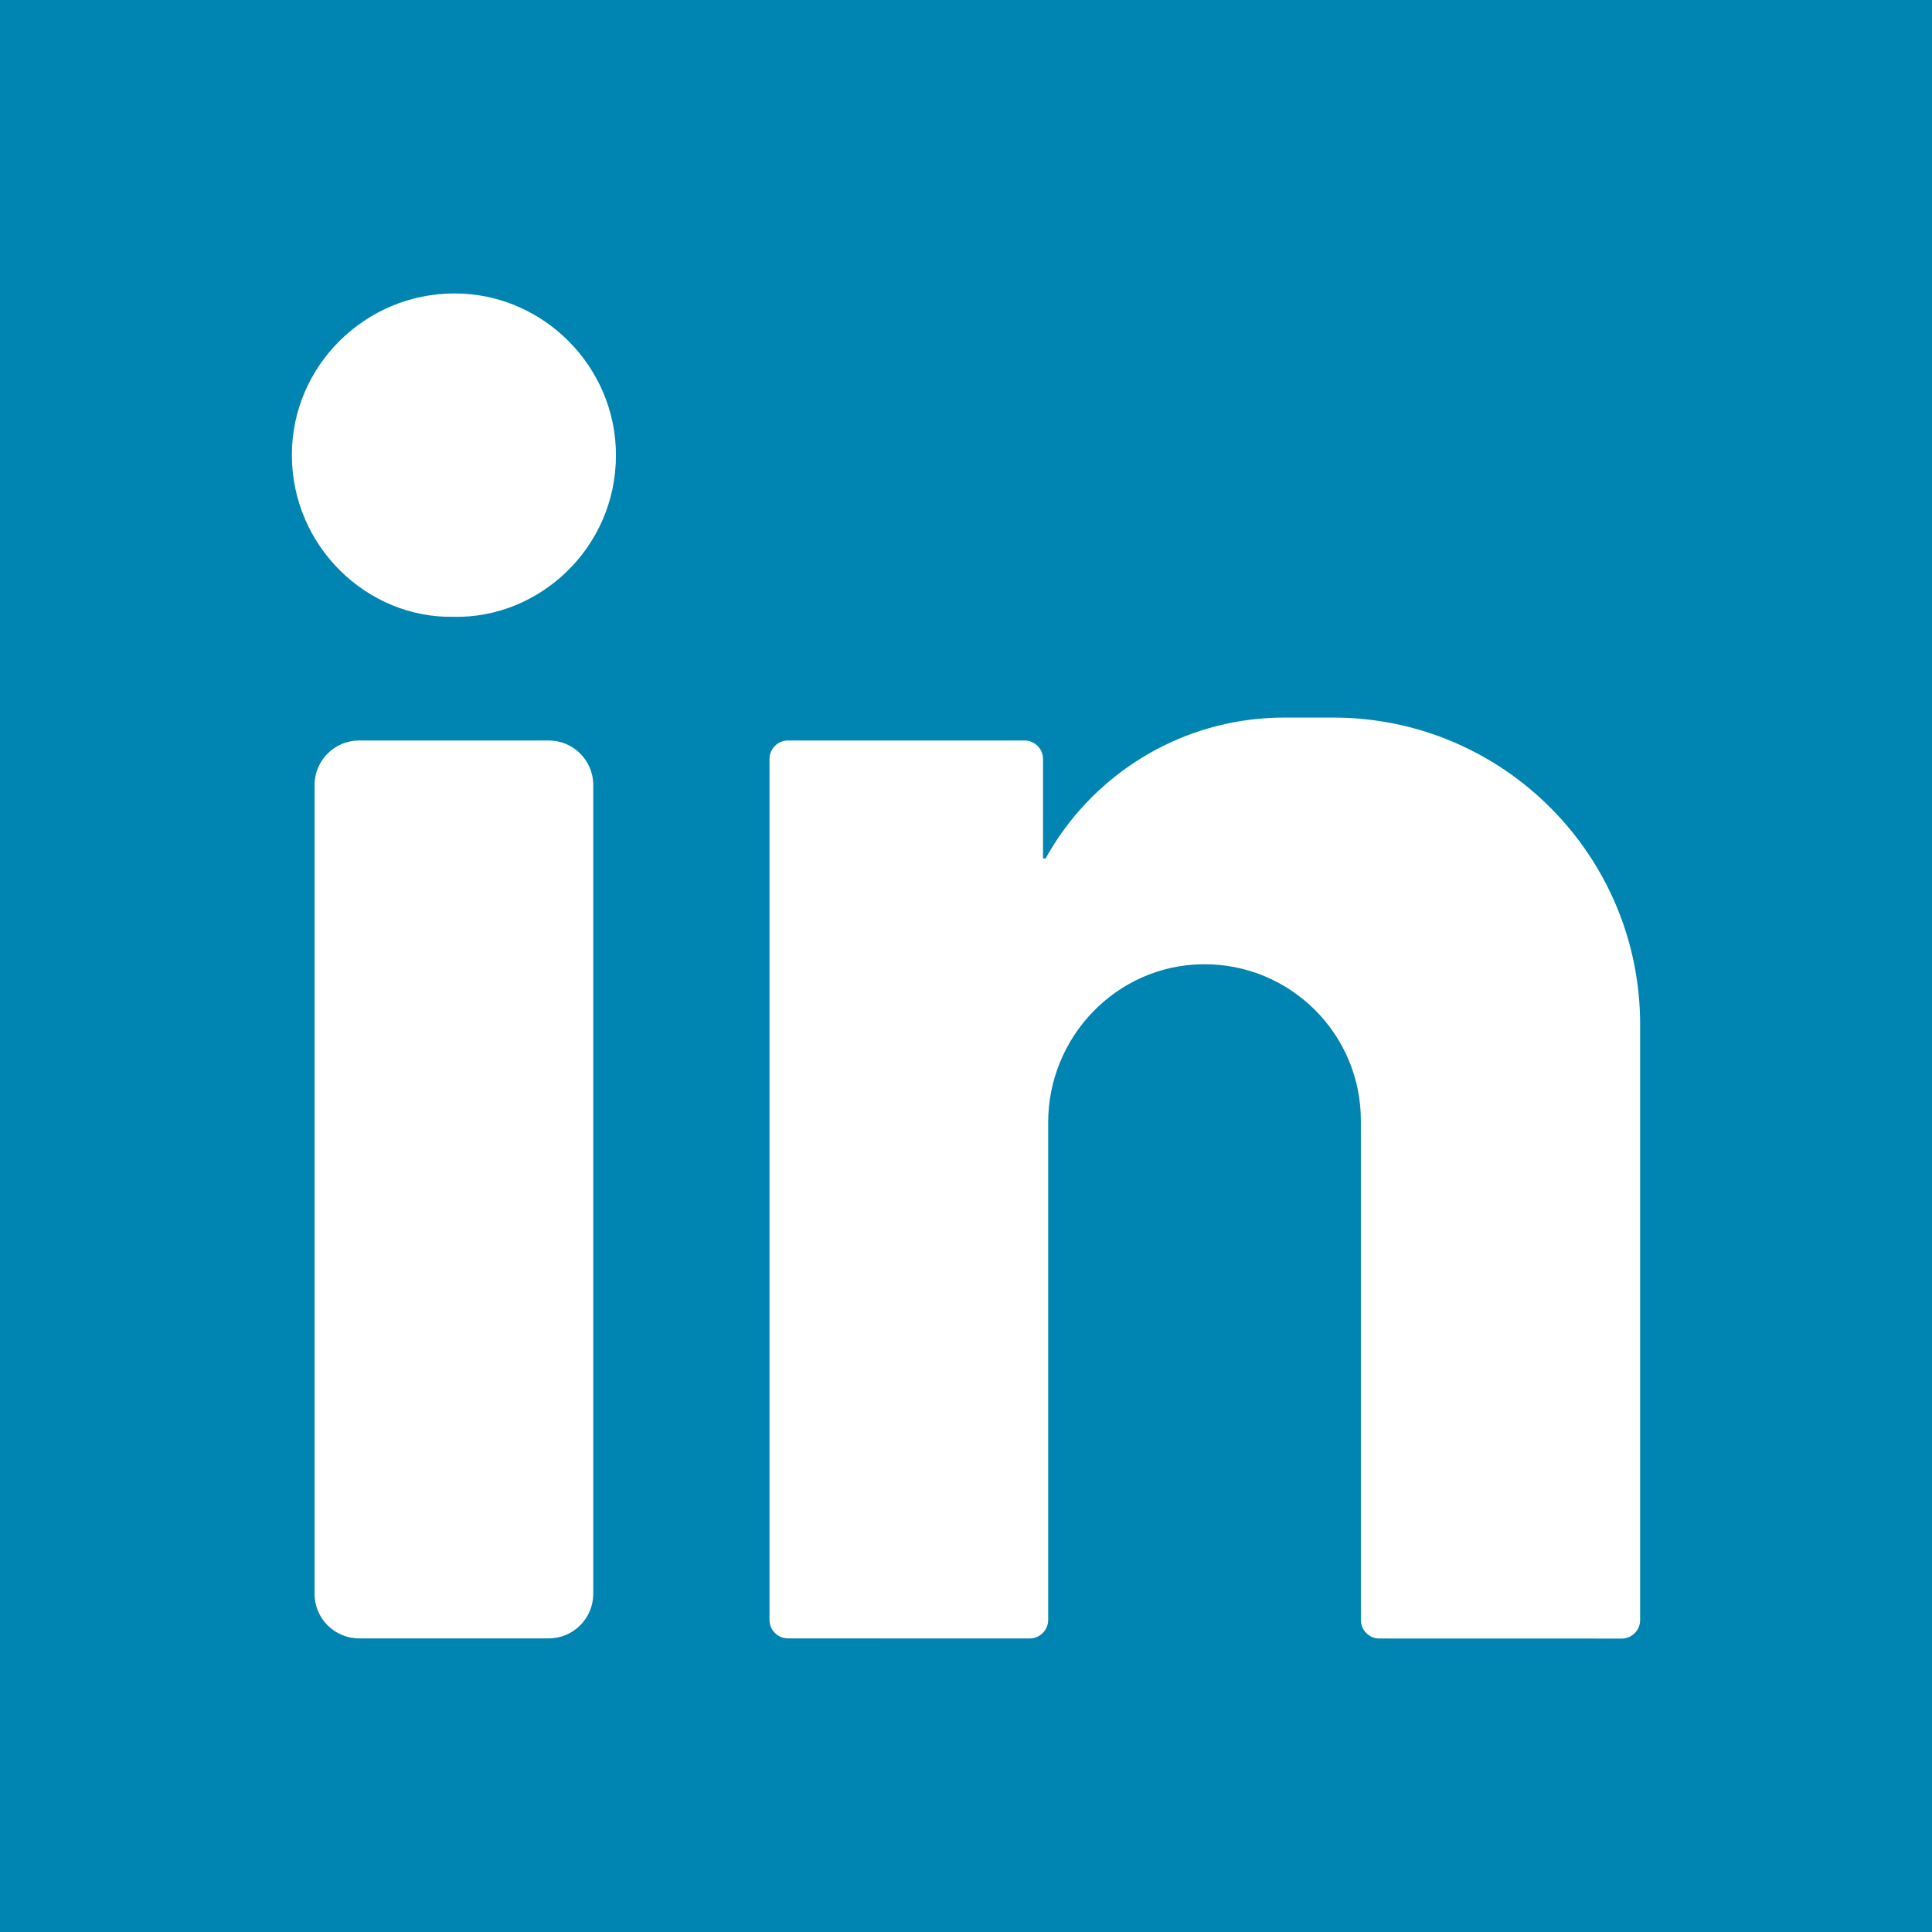
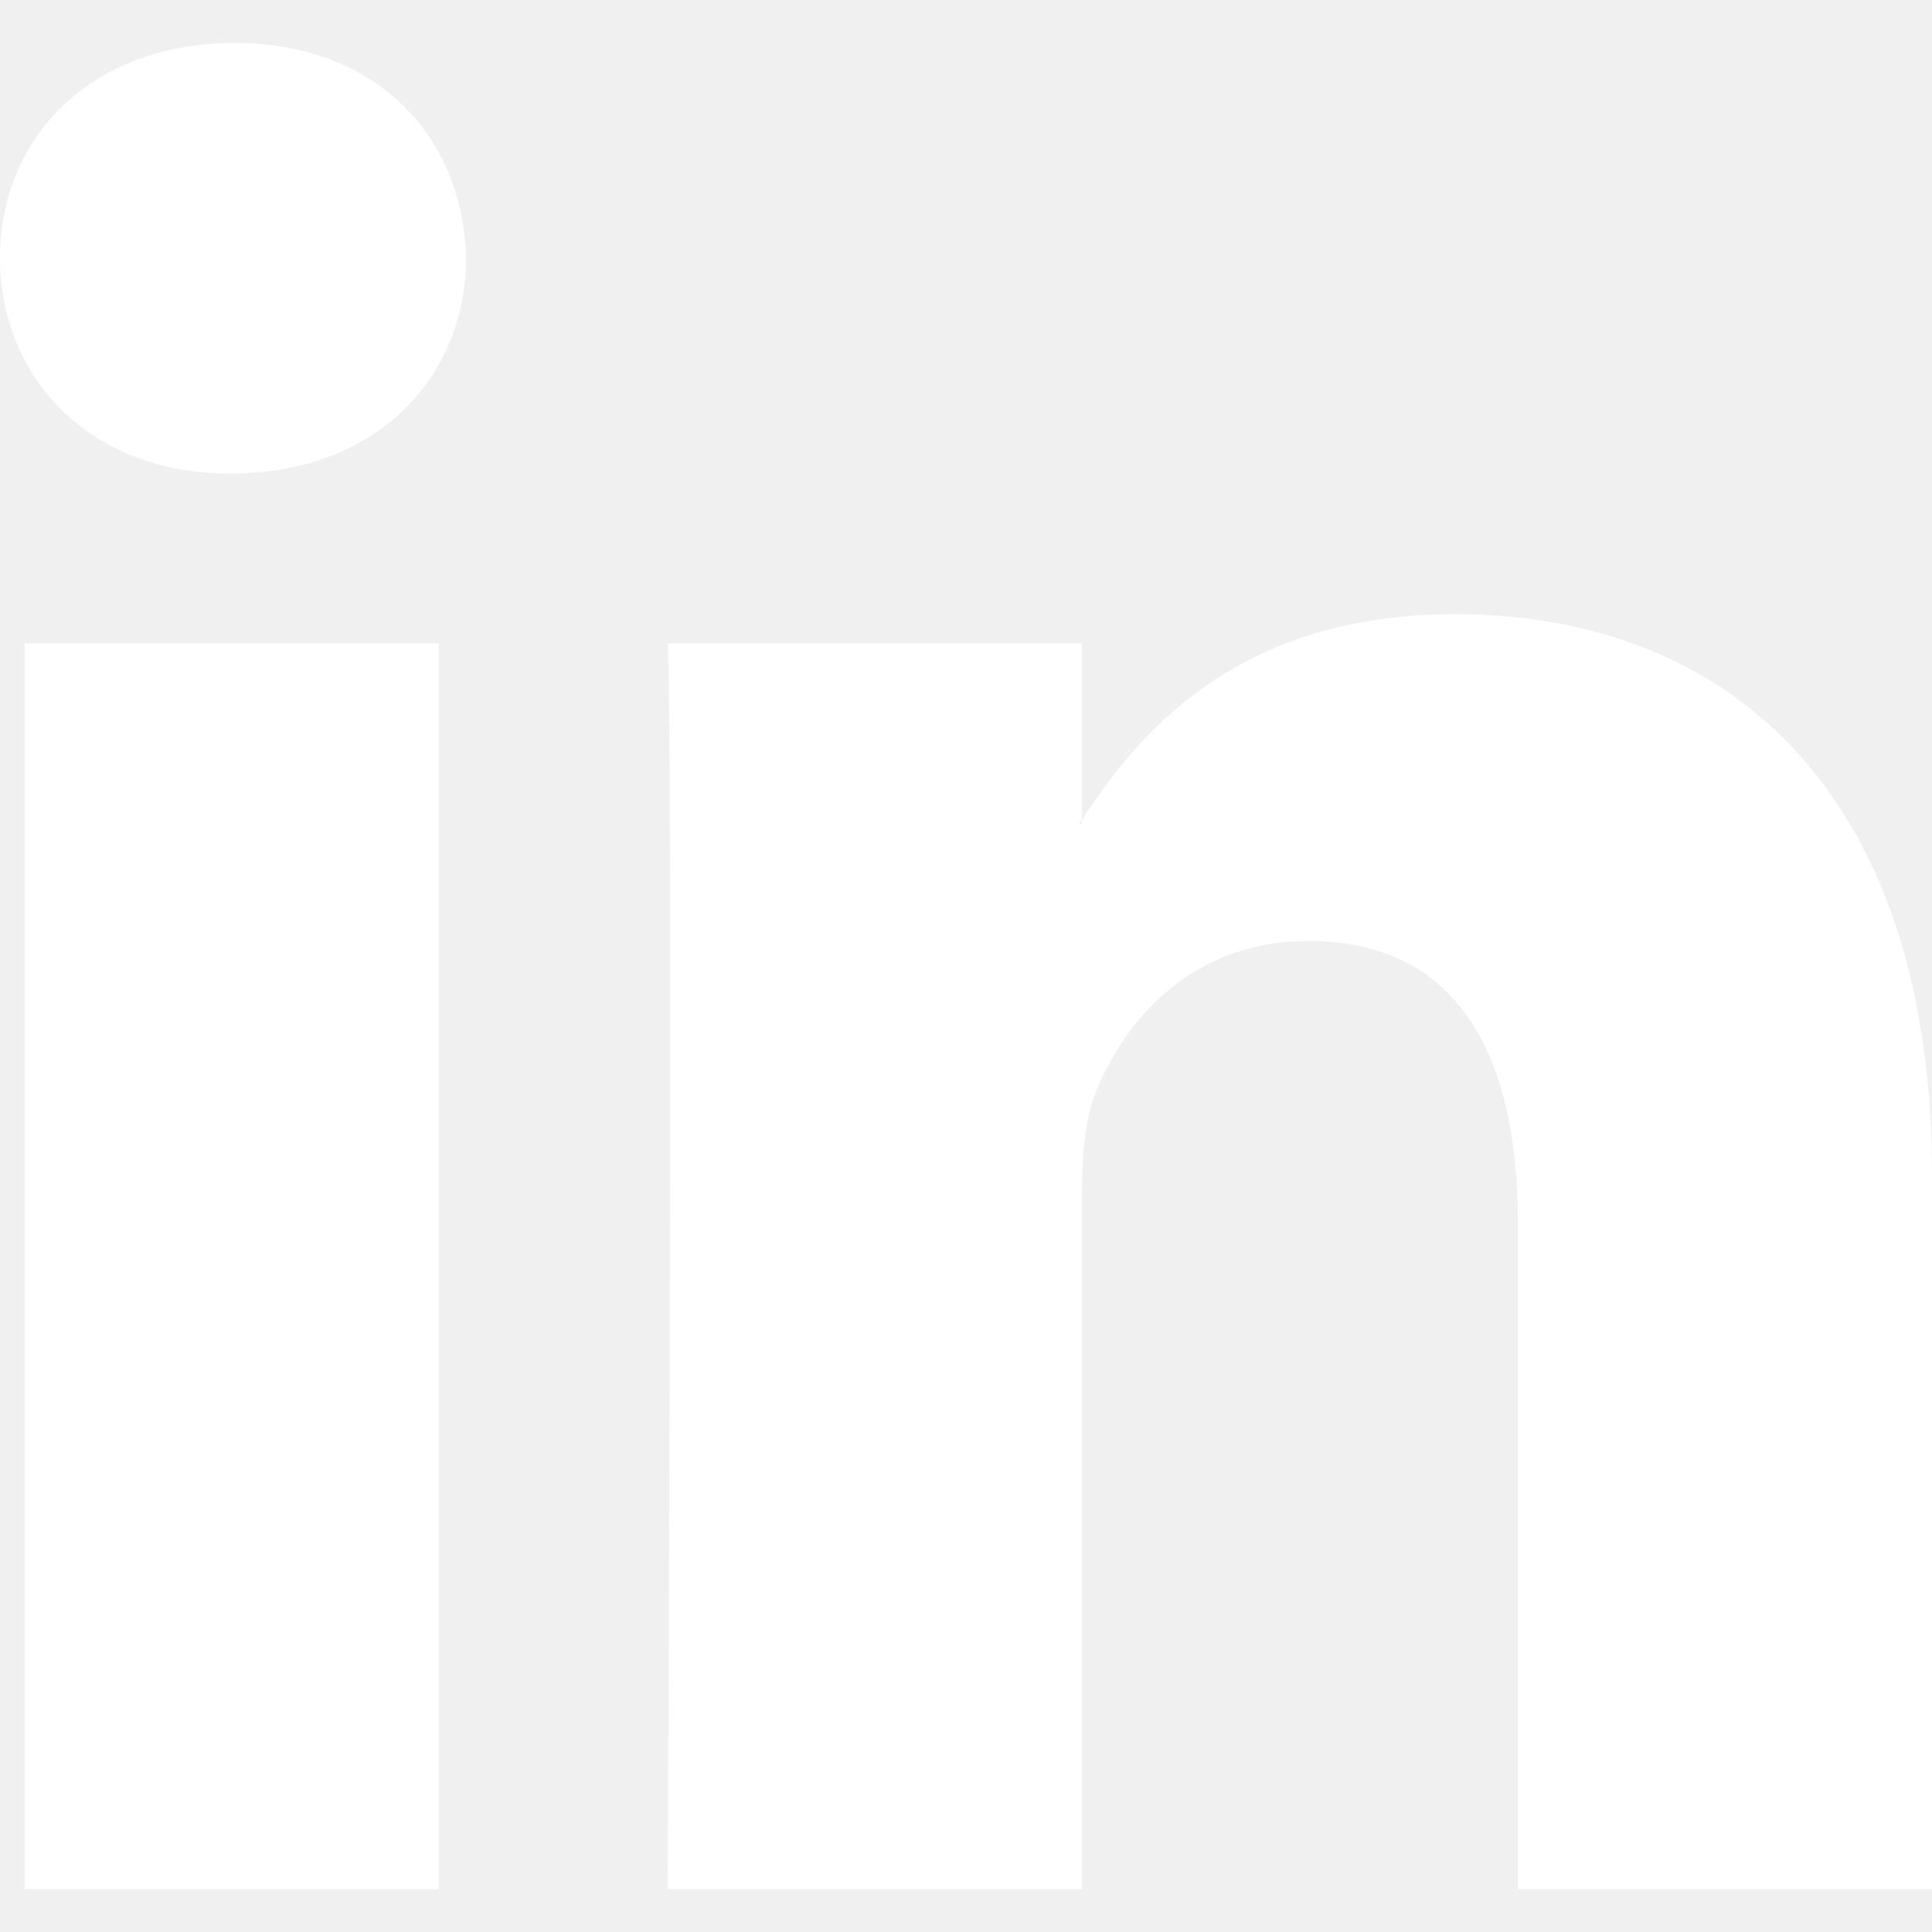
- <svg xmlns="http://www.w3.org/2000/svg" version="1.1" id="Capa_1" x="0px" y="0px" viewBox="0 0 455.731 455.731" style="enable-background:new 0 0 455.731 455.731;" xml:space="preserve">
+ <svg xmlns="http://www.w3.org/2000/svg" version="1.1" id="Capa_1" x="0px" y="0px" width="512px" height="512px" viewBox="0 0 430.117 430.117" style="enable-background:new 0 0 430.117 430.117;" xml:space="preserve">
  <g>
-     <rect x="0" y="0" style="fill:#0084B1;" width="455.731" height="455.731" />
-     <g>
-       <path style="fill:#FFFFFF;" d="M107.255,69.215c20.873,0.017,38.088,17.257,38.043,38.234c-0.05,21.965-18.278,38.52-38.3,38.043    c-20.308,0.411-38.155-16.551-38.151-38.188C68.847,86.319,86.129,69.199,107.255,69.215z" />
-       <path style="fill:#FFFFFF;" d="M129.431,386.471H84.71c-5.804,0-10.509-4.705-10.509-10.509V185.18    c0-5.804,4.705-10.509,10.509-10.509h44.721c5.804,0,10.509,4.705,10.509,10.509v190.783    C139.939,381.766,135.235,386.471,129.431,386.471z" />
-       <path style="fill:#FFFFFF;" d="M386.884,241.682c0-39.996-32.423-72.42-72.42-72.42h-11.47c-21.882,0-41.214,10.918-52.842,27.606    c-1.268,1.819-2.442,3.708-3.52,5.658c-0.373-0.056-0.594-0.085-0.599-0.075v-23.418c0-2.409-1.953-4.363-4.363-4.363h-55.795    c-2.409,0-4.363,1.953-4.363,4.363V382.11c0,2.409,1.952,4.362,4.361,4.363l57.011,0.014c2.41,0.001,4.364-1.953,4.364-4.363    V264.801c0-20.28,16.175-37.119,36.454-37.348c10.352-0.117,19.737,4.031,26.501,10.799c6.675,6.671,10.802,15.895,10.802,26.079    v117.808c0,2.409,1.953,4.362,4.361,4.363l57.152,0.014c2.41,0.001,4.364-1.953,4.364-4.363V241.682z" />
-     </g>
+     <path id="LinkedIn" d="M430.117,261.543V420.56h-92.188V272.193c0-37.271-13.334-62.707-46.703-62.707   c-25.473,0-40.632,17.142-47.301,33.724c-2.432,5.928-3.058,14.179-3.058,22.477V420.56h-92.219c0,0,1.242-251.285,0-277.32h92.21   v39.309c-0.187,0.294-0.43,0.611-0.606,0.896h0.606v-0.896c12.251-18.869,34.13-45.824,83.102-45.824   C384.633,136.724,430.117,176.361,430.117,261.543z M52.183,9.558C20.635,9.558,0,30.251,0,57.463   c0,26.619,20.038,47.94,50.959,47.94h0.616c32.159,0,52.159-21.317,52.159-47.94C103.128,30.251,83.734,9.558,52.183,9.558z    M5.477,420.56h92.184v-277.32H5.477V420.56z" fill="#FFFFFF" />
  </g>
  <g>
</g>
  <g>
</g>
  <g>
</g>
  <g>
</g>
  <g>
</g>
  <g>
</g>
  <g>
</g>
  <g>
</g>
  <g>
</g>
  <g>
</g>
  <g>
</g>
  <g>
</g>
  <g>
</g>
  <g>
</g>
  <g>
</g>
</svg>
